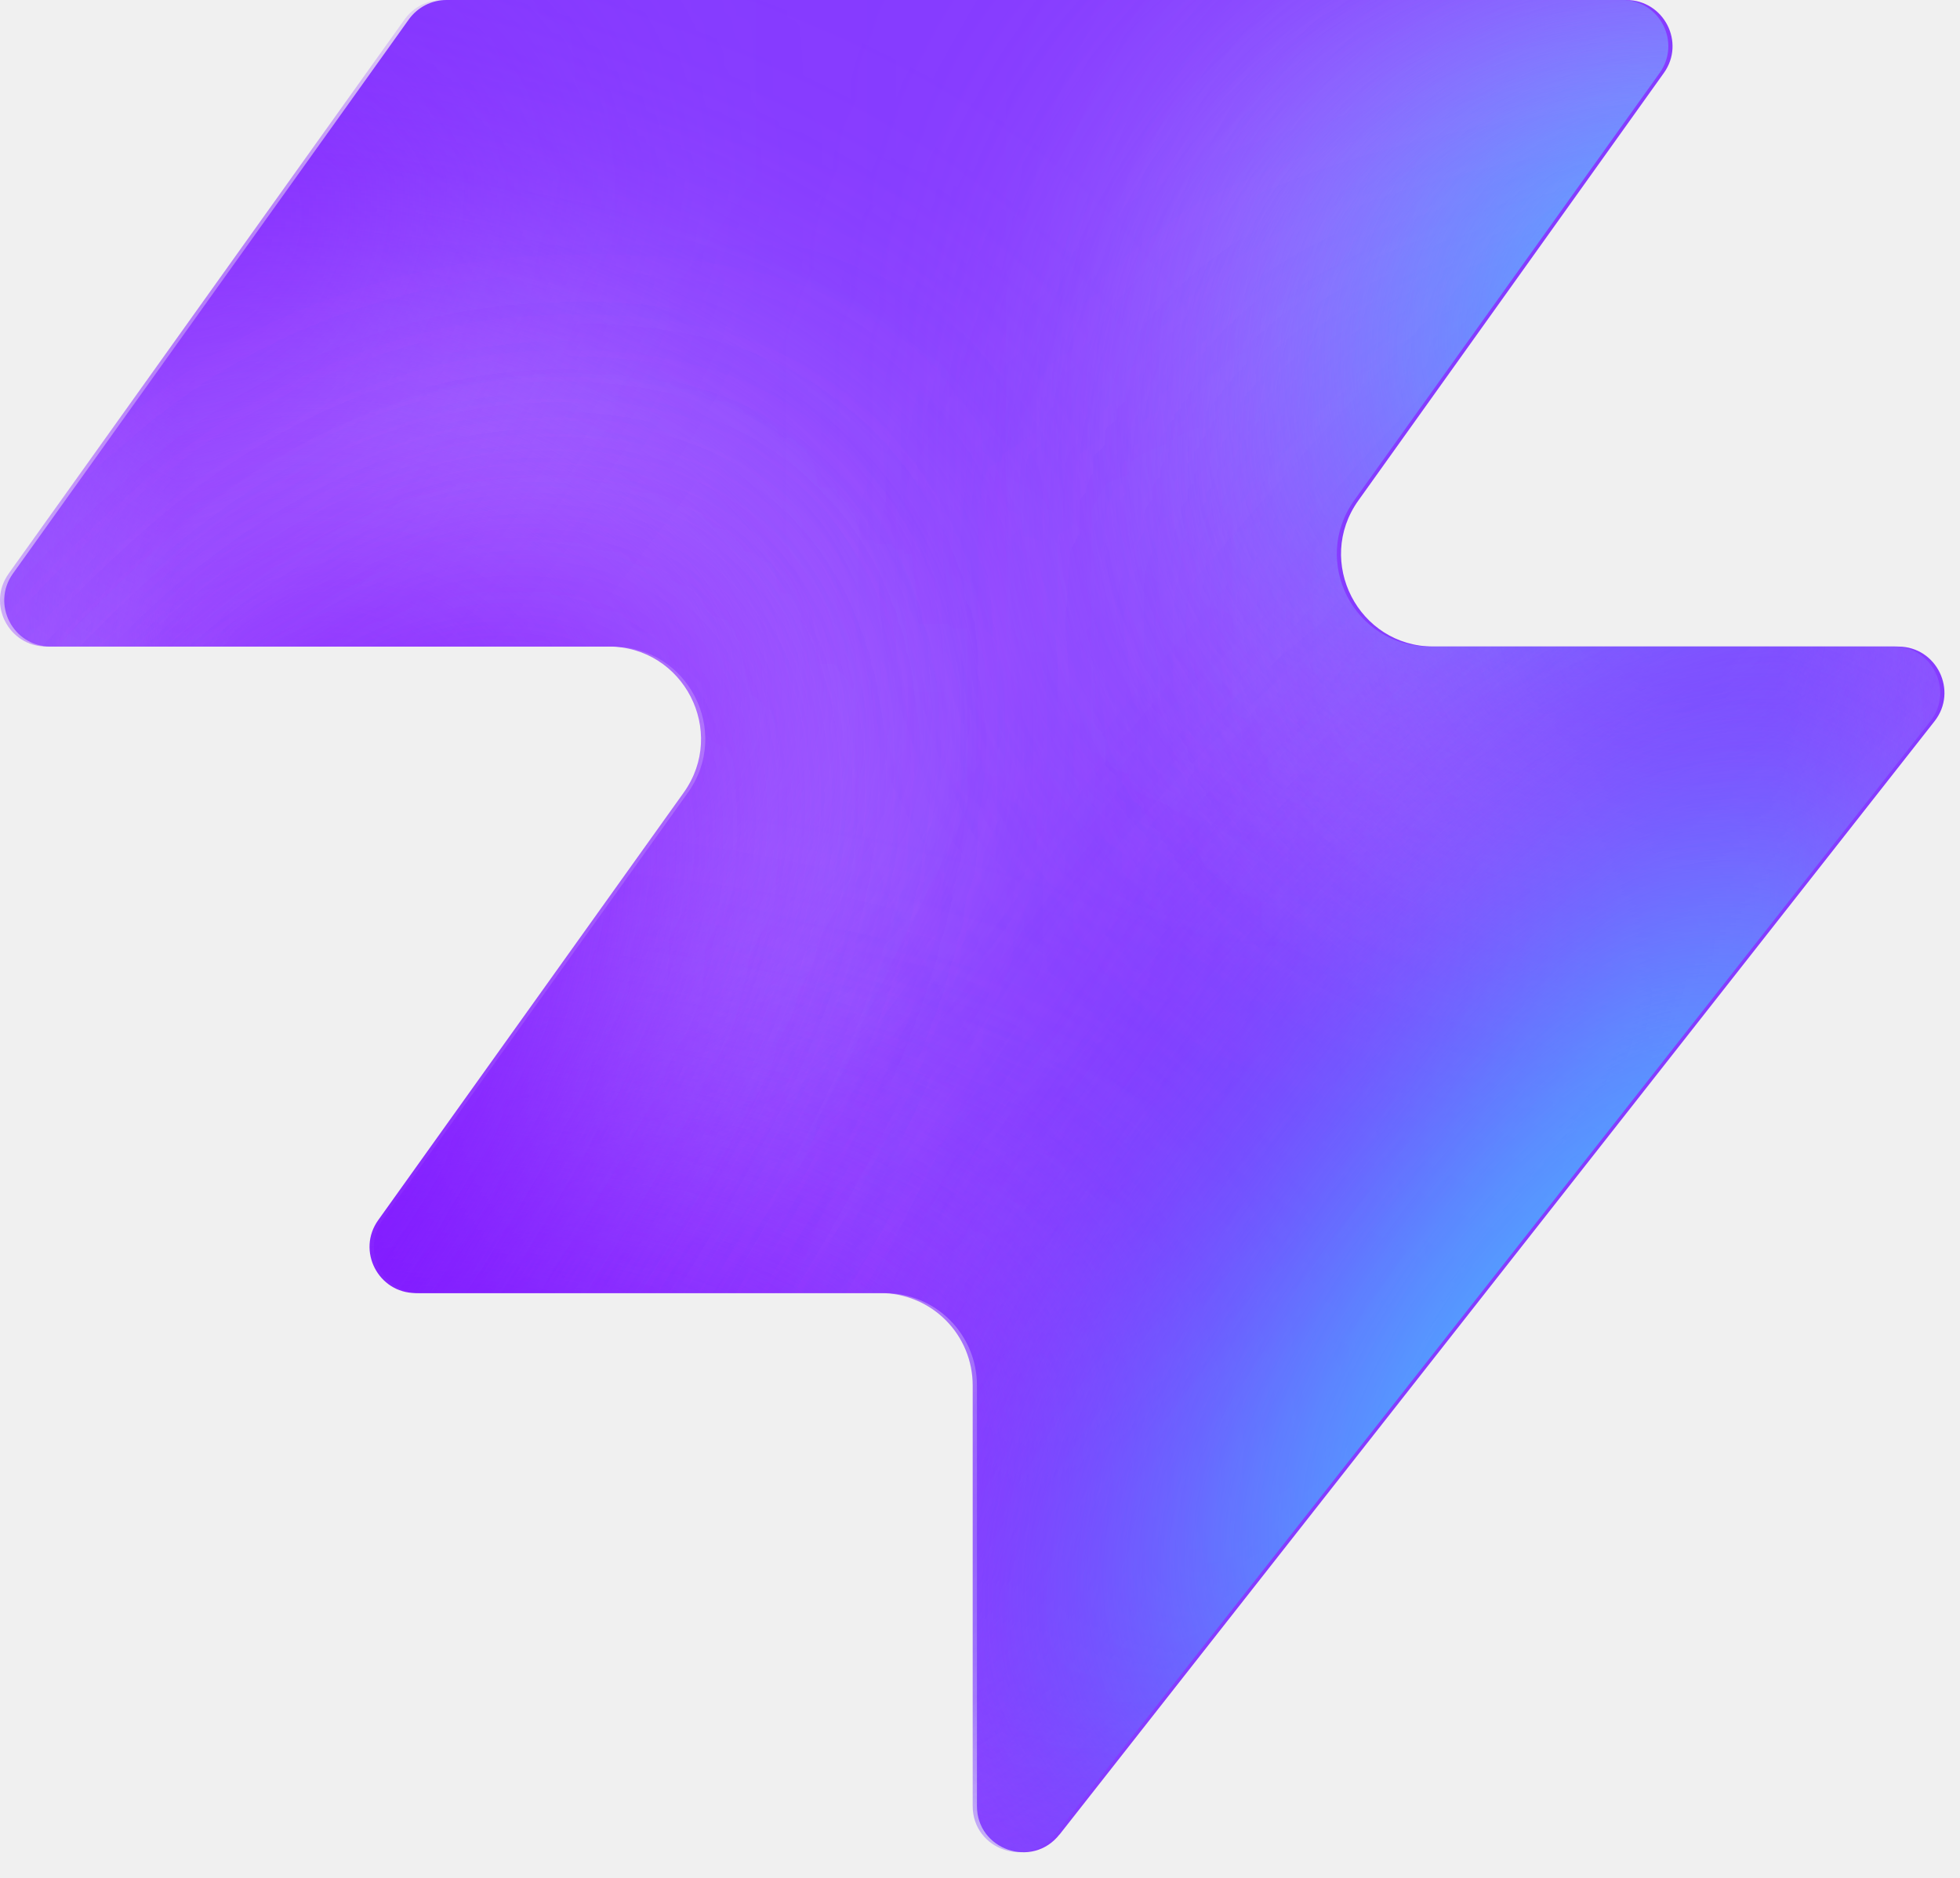
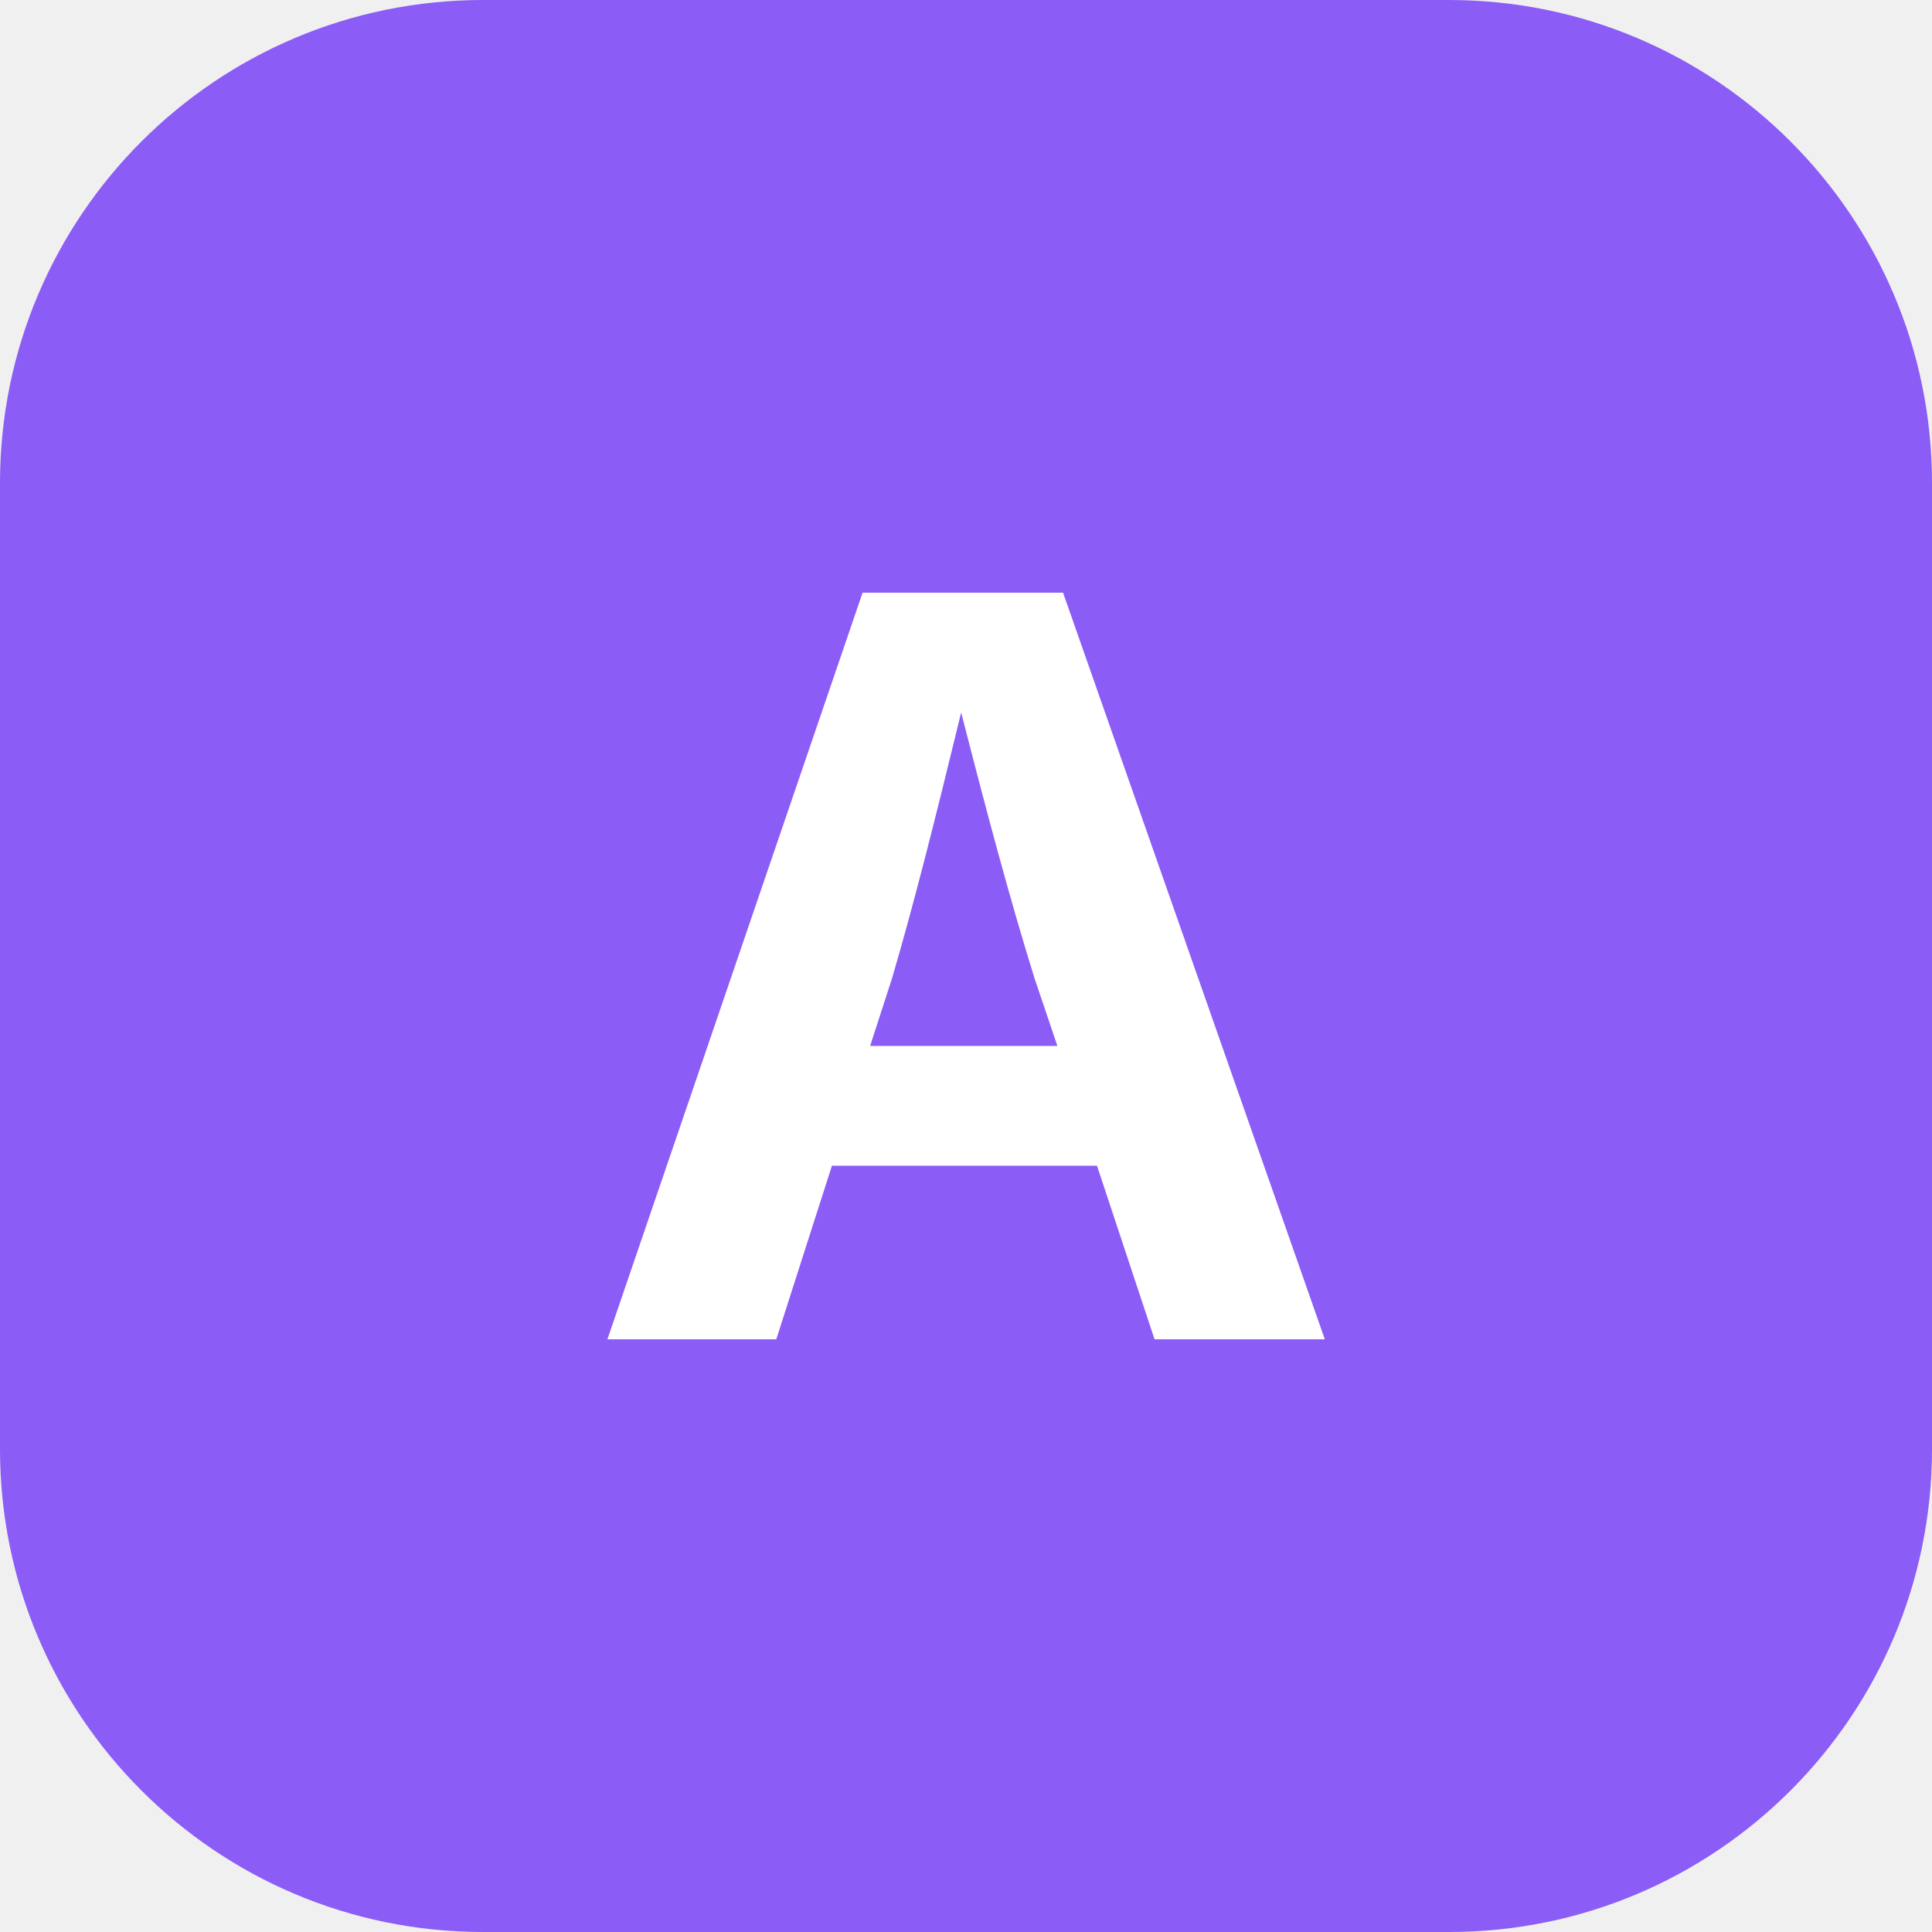
- <svg xmlns="http://www.w3.org/2000/svg" width="48" height="46" fill="none" viewBox="0 0 48 46">
-   <path fill="#863bff" d="M25.946 44.938c-.664.845-2.021.375-2.021-.698V33.937a2.26 2.26 0 0 0-2.262-2.262H10.287c-.92 0-1.456-1.04-.92-1.788l7.48-10.471c1.07-1.497 0-3.578-1.842-3.578H1.237c-.92 0-1.456-1.04-.92-1.788L10.013.474c.214-.297.556-.474.92-.474h28.894c.92 0 1.456 1.04.92 1.788l-7.48 10.471c-1.07 1.498 0 3.579 1.842 3.579h11.377c.943 0 1.473 1.088.89 1.83L25.947 44.94z" style="fill:#863bff;fill:color(display-p3 .525 .23 1);fill-opacity:1" />
-   <mask id="a" width="48" height="46" x="0" y="0" maskUnits="userSpaceOnUse" style="mask-type:alpha">
-     <path fill="#000" d="M25.842 44.938c-.664.844-2.021.375-2.021-.698V33.937a2.26 2.26 0 0 0-2.262-2.262H10.183c-.92 0-1.456-1.04-.92-1.788l7.48-10.471c1.07-1.498 0-3.579-1.842-3.579H1.133c-.92 0-1.456-1.04-.92-1.787L9.91.473c.214-.297.556-.474.92-.474h28.894c.92 0 1.456 1.04.92 1.788l-7.48 10.471c-1.07 1.498 0 3.578 1.842 3.578h11.377c.943 0 1.473 1.088.89 1.832L25.843 44.94z" style="fill:#000;fill-opacity:1" />
-   </mask>
-   <g mask="url(#a)">
-     <g filter="url(#b)">
-       <ellipse cx="5.508" cy="14.704" fill="#ede6ff" rx="5.508" ry="14.704" style="fill:#ede6ff;fill:color(display-p3 .927 .903 1);fill-opacity:1" transform="matrix(.00324 1 1 -.00324 -4.47 31.516)" />
-     </g>
-     <g filter="url(#c)">
-       <ellipse cx="10.399" cy="29.851" fill="#ede6ff" rx="10.399" ry="29.851" style="fill:#ede6ff;fill:color(display-p3 .927 .903 1);fill-opacity:1" transform="matrix(.00324 1 1 -.00324 -39.328 7.883)" />
-     </g>
-     <g filter="url(#d)">
-       <ellipse cx="5.508" cy="30.487" fill="#7e14ff" rx="5.508" ry="30.487" style="fill:#7e14ff;fill:color(display-p3 .492 .077 1);fill-opacity:1" transform="rotate(89.814 -25.913 -14.639)scale(1 -1)" />
-     </g>
-     <g filter="url(#e)">
-       <ellipse cx="5.508" cy="30.599" fill="#7e14ff" rx="5.508" ry="30.599" style="fill:#7e14ff;fill:color(display-p3 .492 .077 1);fill-opacity:1" transform="rotate(89.814 -32.644 -3.334)scale(1 -1)" />
-     </g>
-     <g filter="url(#f)">
-       <ellipse cx="5.508" cy="30.599" fill="#7e14ff" rx="5.508" ry="30.599" style="fill:#7e14ff;fill:color(display-p3 .492 .077 1);fill-opacity:1" transform="matrix(.00324 1 1 -.00324 -34.34 30.47)" />
-     </g>
-     <g filter="url(#g)">
-       <ellipse cx="14.072" cy="22.078" fill="#ede6ff" rx="14.072" ry="22.078" style="fill:#ede6ff;fill:color(display-p3 .927 .903 1);fill-opacity:1" transform="rotate(93.35 24.506 48.493)scale(-1 1)" />
-     </g>
-     <g filter="url(#h)">
-       <ellipse cx="3.47" cy="21.501" fill="#7e14ff" rx="3.47" ry="21.501" style="fill:#7e14ff;fill:color(display-p3 .492 .077 1);fill-opacity:1" transform="rotate(89.009 28.708 47.59)scale(-1 1)" />
-     </g>
-     <g filter="url(#i)">
-       <ellipse cx="3.47" cy="21.501" fill="#7e14ff" rx="3.47" ry="21.501" style="fill:#7e14ff;fill:color(display-p3 .492 .077 1);fill-opacity:1" transform="rotate(89.009 28.708 47.59)scale(-1 1)" />
-     </g>
-     <g filter="url(#j)">
-       <ellipse cx=".387" cy="8.972" fill="#7e14ff" rx="4.407" ry="29.108" style="fill:#7e14ff;fill:color(display-p3 .492 .077 1);fill-opacity:1" transform="rotate(39.51 .387 8.972)" />
-     </g>
-     <g filter="url(#k)">
-       <ellipse cx="47.523" cy="-6.092" fill="#7e14ff" rx="4.407" ry="29.108" style="fill:#7e14ff;fill:color(display-p3 .492 .077 1);fill-opacity:1" transform="rotate(37.892 47.523 -6.092)" />
-     </g>
-     <g filter="url(#l)">
-       <ellipse cx="41.412" cy="6.333" fill="#47bfff" rx="5.971" ry="9.665" style="fill:#47bfff;fill:color(display-p3 .28 .748 1);fill-opacity:1" transform="rotate(37.892 41.412 6.333)" />
-     </g>
-     <g filter="url(#m)">
-       <ellipse cx="-1.879" cy="38.332" fill="#7e14ff" rx="4.407" ry="29.108" style="fill:#7e14ff;fill:color(display-p3 .492 .077 1);fill-opacity:1" transform="rotate(37.892 -1.88 38.332)" />
-     </g>
-     <g filter="url(#n)">
-       <ellipse cx="-1.879" cy="38.332" fill="#7e14ff" rx="4.407" ry="29.108" style="fill:#7e14ff;fill:color(display-p3 .492 .077 1);fill-opacity:1" transform="rotate(37.892 -1.88 38.332)" />
-     </g>
-     <g filter="url(#o)">
-       <ellipse cx="35.651" cy="29.907" fill="#7e14ff" rx="4.407" ry="29.108" style="fill:#7e14ff;fill:color(display-p3 .492 .077 1);fill-opacity:1" transform="rotate(37.892 35.651 29.907)" />
-     </g>
-     <g filter="url(#p)">
-       <ellipse cx="38.418" cy="32.4" fill="#47bfff" rx="5.971" ry="15.297" style="fill:#47bfff;fill:color(display-p3 .28 .748 1);fill-opacity:1" transform="rotate(37.892 38.418 32.4)" />
-     </g>
-   </g>
-   <defs>
-     <filter id="b" width="60.045" height="41.654" x="-19.77" y="16.149" color-interpolation-filters="sRGB" filterUnits="userSpaceOnUse">
-       <feFlood flood-opacity="0" result="BackgroundImageFix" />
-       <feBlend in="SourceGraphic" in2="BackgroundImageFix" result="shape" />
-       <feGaussianBlur result="effect1_foregroundBlur_2002_17158" stdDeviation="7.659" />
-     </filter>
-     <filter id="c" width="90.34" height="51.437" x="-54.613" y="-7.533" color-interpolation-filters="sRGB" filterUnits="userSpaceOnUse">
-       <feFlood flood-opacity="0" result="BackgroundImageFix" />
-       <feBlend in="SourceGraphic" in2="BackgroundImageFix" result="shape" />
-       <feGaussianBlur result="effect1_foregroundBlur_2002_17158" stdDeviation="7.659" />
-     </filter>
-     <filter id="d" width="79.355" height="29.4" x="-49.64" y="2.03" color-interpolation-filters="sRGB" filterUnits="userSpaceOnUse">
-       <feFlood flood-opacity="0" result="BackgroundImageFix" />
-       <feBlend in="SourceGraphic" in2="BackgroundImageFix" result="shape" />
-       <feGaussianBlur result="effect1_foregroundBlur_2002_17158" stdDeviation="4.596" />
-     </filter>
-     <filter id="e" width="79.579" height="29.4" x="-45.045" y="20.029" color-interpolation-filters="sRGB" filterUnits="userSpaceOnUse">
-       <feFlood flood-opacity="0" result="BackgroundImageFix" />
-       <feBlend in="SourceGraphic" in2="BackgroundImageFix" result="shape" />
-       <feGaussianBlur result="effect1_foregroundBlur_2002_17158" stdDeviation="4.596" />
-     </filter>
-     <filter id="f" width="79.579" height="29.4" x="-43.513" y="21.178" color-interpolation-filters="sRGB" filterUnits="userSpaceOnUse">
-       <feFlood flood-opacity="0" result="BackgroundImageFix" />
-       <feBlend in="SourceGraphic" in2="BackgroundImageFix" result="shape" />
-       <feGaussianBlur result="effect1_foregroundBlur_2002_17158" stdDeviation="4.596" />
-     </filter>
-     <filter id="g" width="74.749" height="58.852" x="15.756" y="-17.901" color-interpolation-filters="sRGB" filterUnits="userSpaceOnUse">
-       <feFlood flood-opacity="0" result="BackgroundImageFix" />
-       <feBlend in="SourceGraphic" in2="BackgroundImageFix" result="shape" />
-       <feGaussianBlur result="effect1_foregroundBlur_2002_17158" stdDeviation="7.659" />
-     </filter>
-     <filter id="h" width="61.377" height="25.362" x="23.548" y="2.284" color-interpolation-filters="sRGB" filterUnits="userSpaceOnUse">
-       <feFlood flood-opacity="0" result="BackgroundImageFix" />
-       <feBlend in="SourceGraphic" in2="BackgroundImageFix" result="shape" />
-       <feGaussianBlur result="effect1_foregroundBlur_2002_17158" stdDeviation="4.596" />
-     </filter>
-     <filter id="i" width="61.377" height="25.362" x="23.548" y="2.284" color-interpolation-filters="sRGB" filterUnits="userSpaceOnUse">
-       <feFlood flood-opacity="0" result="BackgroundImageFix" />
-       <feBlend in="SourceGraphic" in2="BackgroundImageFix" result="shape" />
-       <feGaussianBlur result="effect1_foregroundBlur_2002_17158" stdDeviation="4.596" />
-     </filter>
-     <filter id="j" width="56.045" height="63.649" x="-27.636" y="-22.853" color-interpolation-filters="sRGB" filterUnits="userSpaceOnUse">
-       <feFlood flood-opacity="0" result="BackgroundImageFix" />
-       <feBlend in="SourceGraphic" in2="BackgroundImageFix" result="shape" />
-       <feGaussianBlur result="effect1_foregroundBlur_2002_17158" stdDeviation="4.596" />
-     </filter>
-     <filter id="k" width="54.814" height="64.646" x="20.116" y="-38.415" color-interpolation-filters="sRGB" filterUnits="userSpaceOnUse">
-       <feFlood flood-opacity="0" result="BackgroundImageFix" />
-       <feBlend in="SourceGraphic" in2="BackgroundImageFix" result="shape" />
-       <feGaussianBlur result="effect1_foregroundBlur_2002_17158" stdDeviation="4.596" />
-     </filter>
-     <filter id="l" width="33.541" height="35.313" x="24.641" y="-11.323" color-interpolation-filters="sRGB" filterUnits="userSpaceOnUse">
-       <feFlood flood-opacity="0" result="BackgroundImageFix" />
-       <feBlend in="SourceGraphic" in2="BackgroundImageFix" result="shape" />
-       <feGaussianBlur result="effect1_foregroundBlur_2002_17158" stdDeviation="4.596" />
-     </filter>
-     <filter id="m" width="54.814" height="64.646" x="-29.286" y="6.009" color-interpolation-filters="sRGB" filterUnits="userSpaceOnUse">
-       <feFlood flood-opacity="0" result="BackgroundImageFix" />
-       <feBlend in="SourceGraphic" in2="BackgroundImageFix" result="shape" />
-       <feGaussianBlur result="effect1_foregroundBlur_2002_17158" stdDeviation="4.596" />
-     </filter>
-     <filter id="n" width="54.814" height="64.646" x="-29.286" y="6.009" color-interpolation-filters="sRGB" filterUnits="userSpaceOnUse">
-       <feFlood flood-opacity="0" result="BackgroundImageFix" />
-       <feBlend in="SourceGraphic" in2="BackgroundImageFix" result="shape" />
-       <feGaussianBlur result="effect1_foregroundBlur_2002_17158" stdDeviation="4.596" />
-     </filter>
-     <filter id="o" width="54.814" height="64.646" x="8.244" y="-2.416" color-interpolation-filters="sRGB" filterUnits="userSpaceOnUse">
-       <feFlood flood-opacity="0" result="BackgroundImageFix" />
-       <feBlend in="SourceGraphic" in2="BackgroundImageFix" result="shape" />
-       <feGaussianBlur result="effect1_foregroundBlur_2002_17158" stdDeviation="4.596" />
-     </filter>
-     <filter id="p" width="39.409" height="43.623" x="18.713" y="10.588" color-interpolation-filters="sRGB" filterUnits="userSpaceOnUse">
-       <feFlood flood-opacity="0" result="BackgroundImageFix" />
-       <feBlend in="SourceGraphic" in2="BackgroundImageFix" result="shape" />
-       <feGaussianBlur result="effect1_foregroundBlur_2002_17158" stdDeviation="4.596" />
-     </filter>
-   </defs>
+ <svg xmlns="http://www.w3.org/2000/svg" viewBox="0 0 64 64">
+   <rect width="64" height="64" rx="16" fill="#8b5cf6" />
+   <text x="50%" y="50%" fill="#fff" font-family="Inter, ui-sans-serif, system-ui, sans-serif" font-size="34" font-weight="700" text-anchor="middle" dominant-baseline="central">A</text>
</svg>
